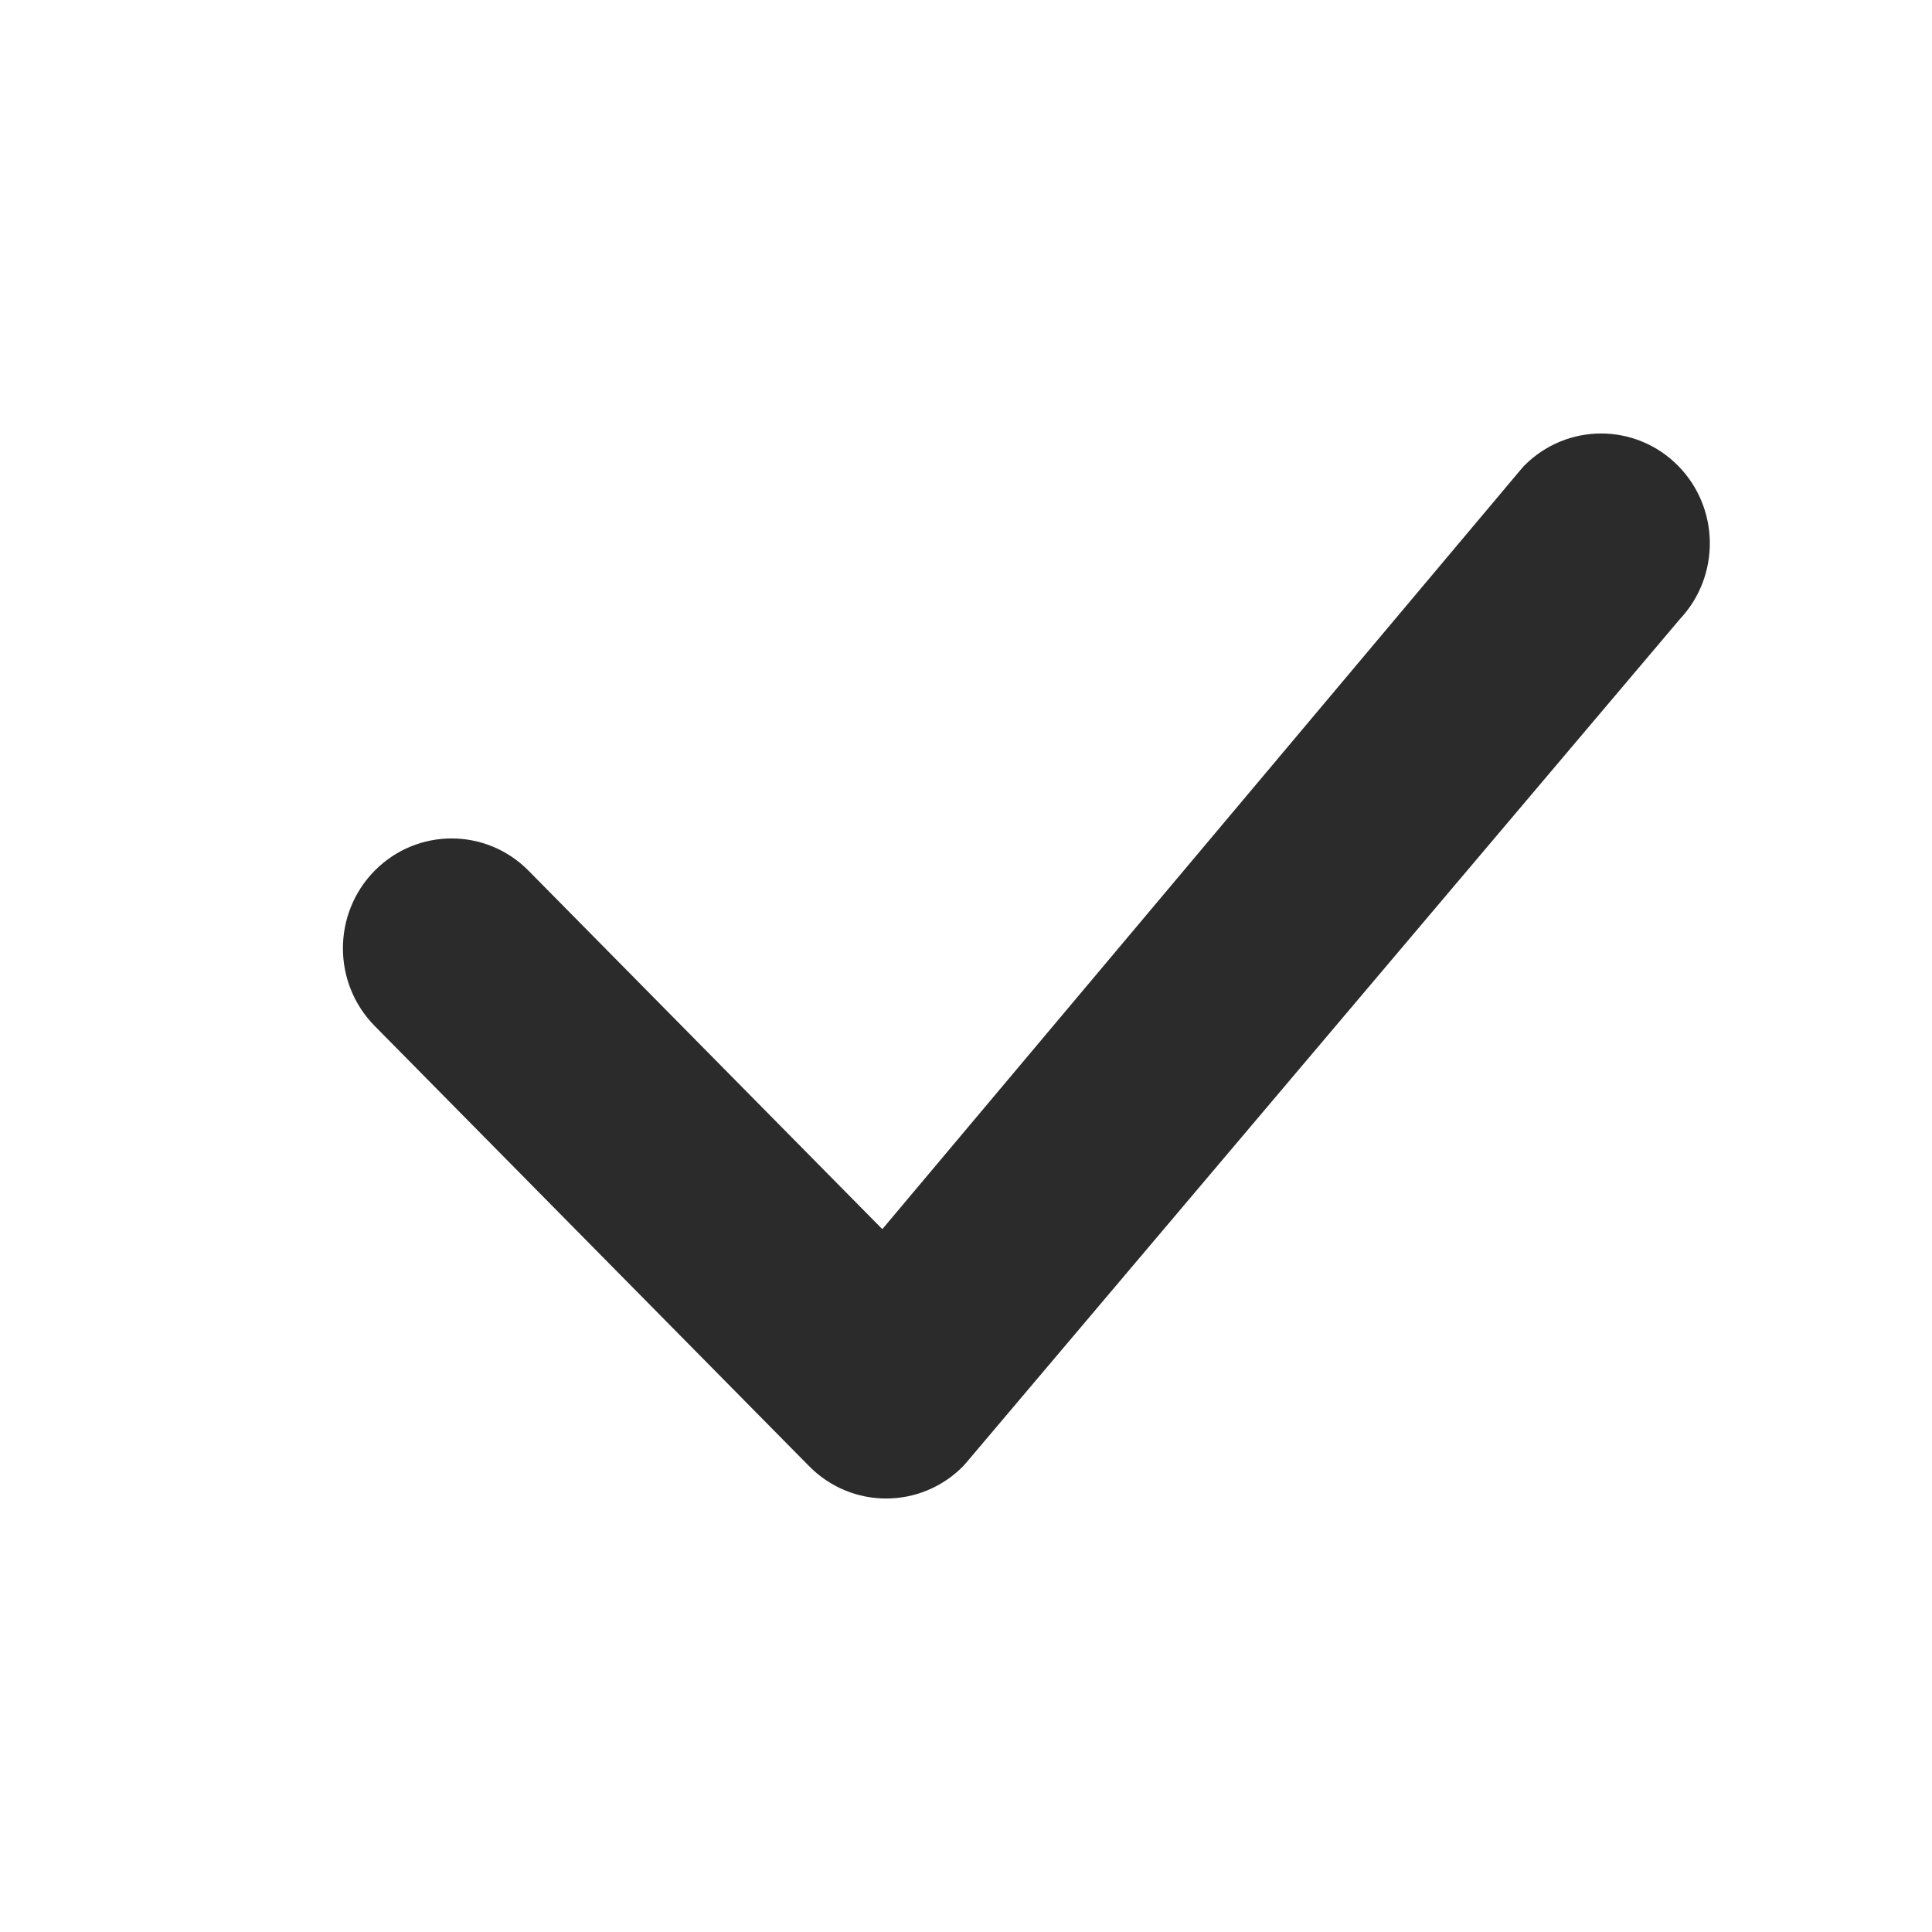
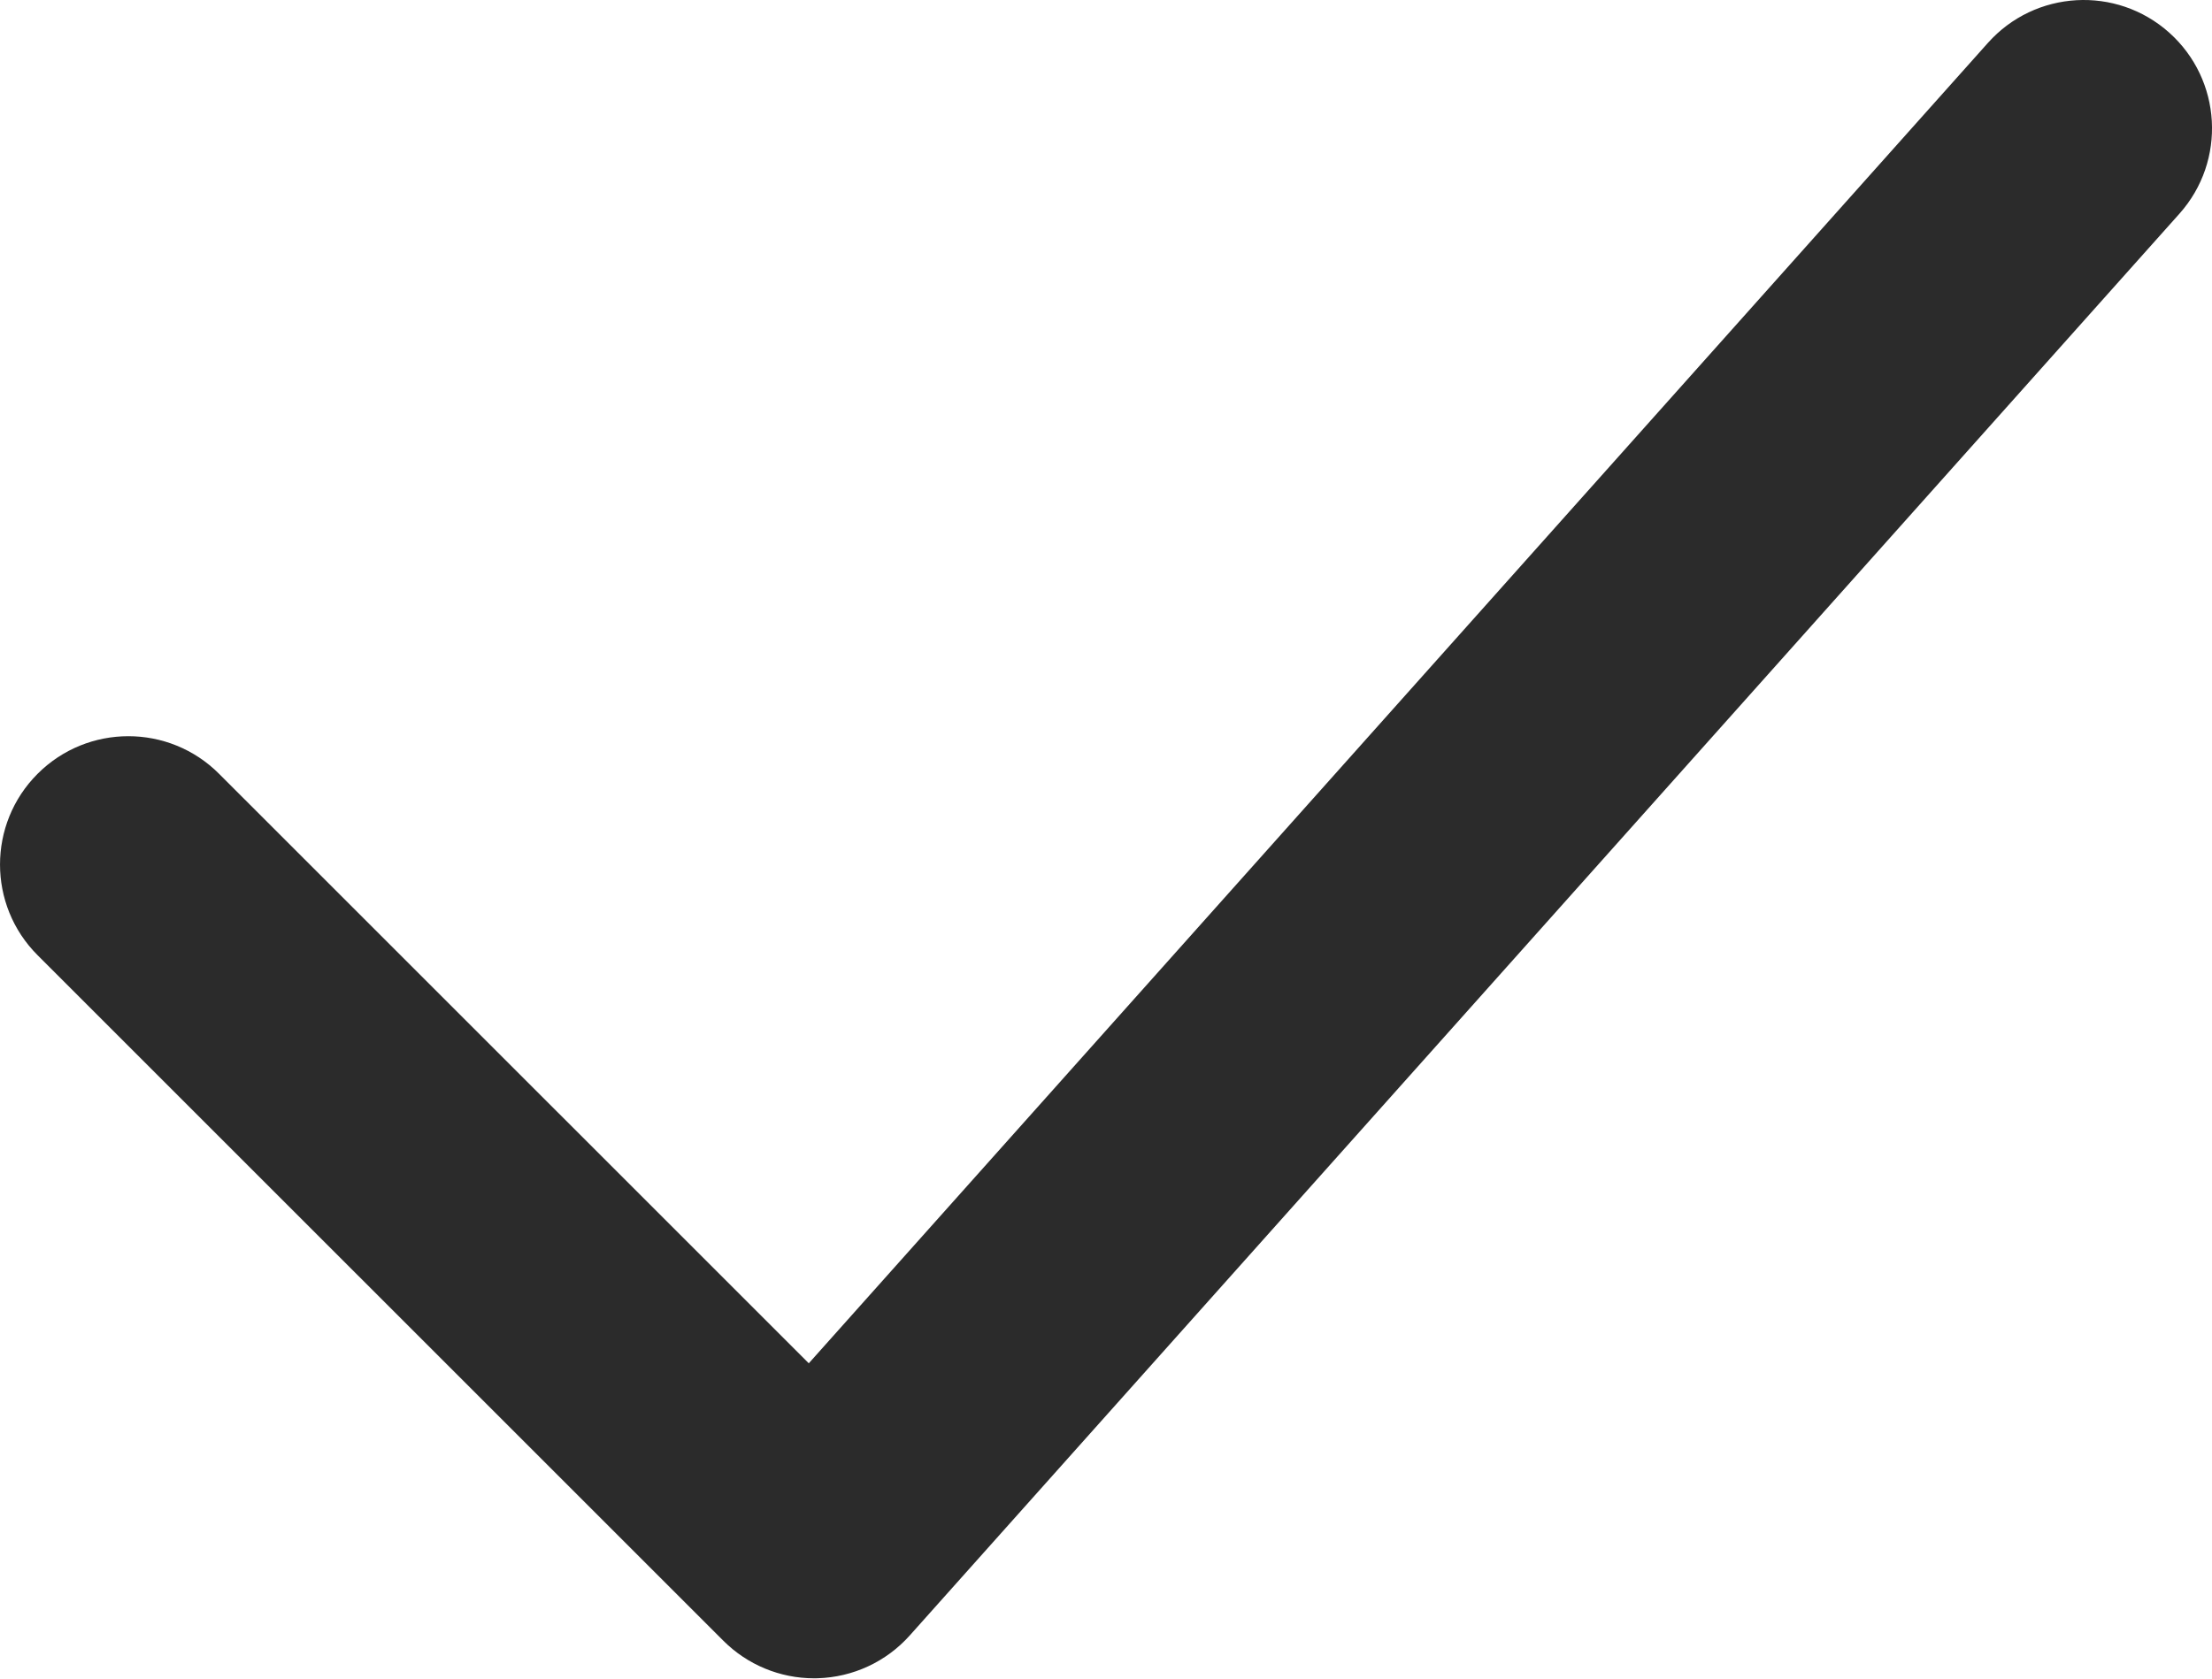
- <svg xmlns="http://www.w3.org/2000/svg" width="50" height="50" viewBox="0 0 50 50" fill="none">
-   <path d="M39.801 12.405C40.705 11.49 42.169 11.49 43.073 12.405C43.965 13.309 43.976 14.768 43.105 15.686L24.626 37.53C24.608 37.553 24.589 37.574 24.569 37.595C23.666 38.51 22.201 38.51 21.298 37.595L10.052 26.2C9.149 25.284 9.149 23.8 10.052 22.885C10.956 21.97 12.42 21.97 13.323 22.885L22.864 32.552L39.74 12.475C39.759 12.451 39.78 12.427 39.801 12.405Z" fill="#2b2b2b" stroke="#2b2b2b" stroke-linecap="round" stroke-linejoin="round" id="id_101" />
+ <svg xmlns="http://www.w3.org/2000/svg" version="1.1" id="Layer_1" x="0px" y="0px" viewBox="0 0 80.588 61.158" style="enable-background:new 0 0 80.588 61.158;" xml:space="preserve">
+   <path style="fill: rgb(43, 43, 43);" d="M29.658,61.157c-1.238,0-2.427-0.491-3.305-1.369L1.37,34.808c-1.826-1.825-1.826-4.785,0-6.611  c1.825-1.826,4.786-1.827,6.611,0l21.485,21.481L72.426,1.561c1.719-1.924,4.674-2.094,6.601-0.374  c1.926,1.72,2.094,4.675,0.374,6.601L33.145,59.595c-0.856,0.959-2.07,1.523-3.355,1.56C29.746,61.156,29.702,61.157,29.658,61.157z  " id="id_101" />
</svg>
